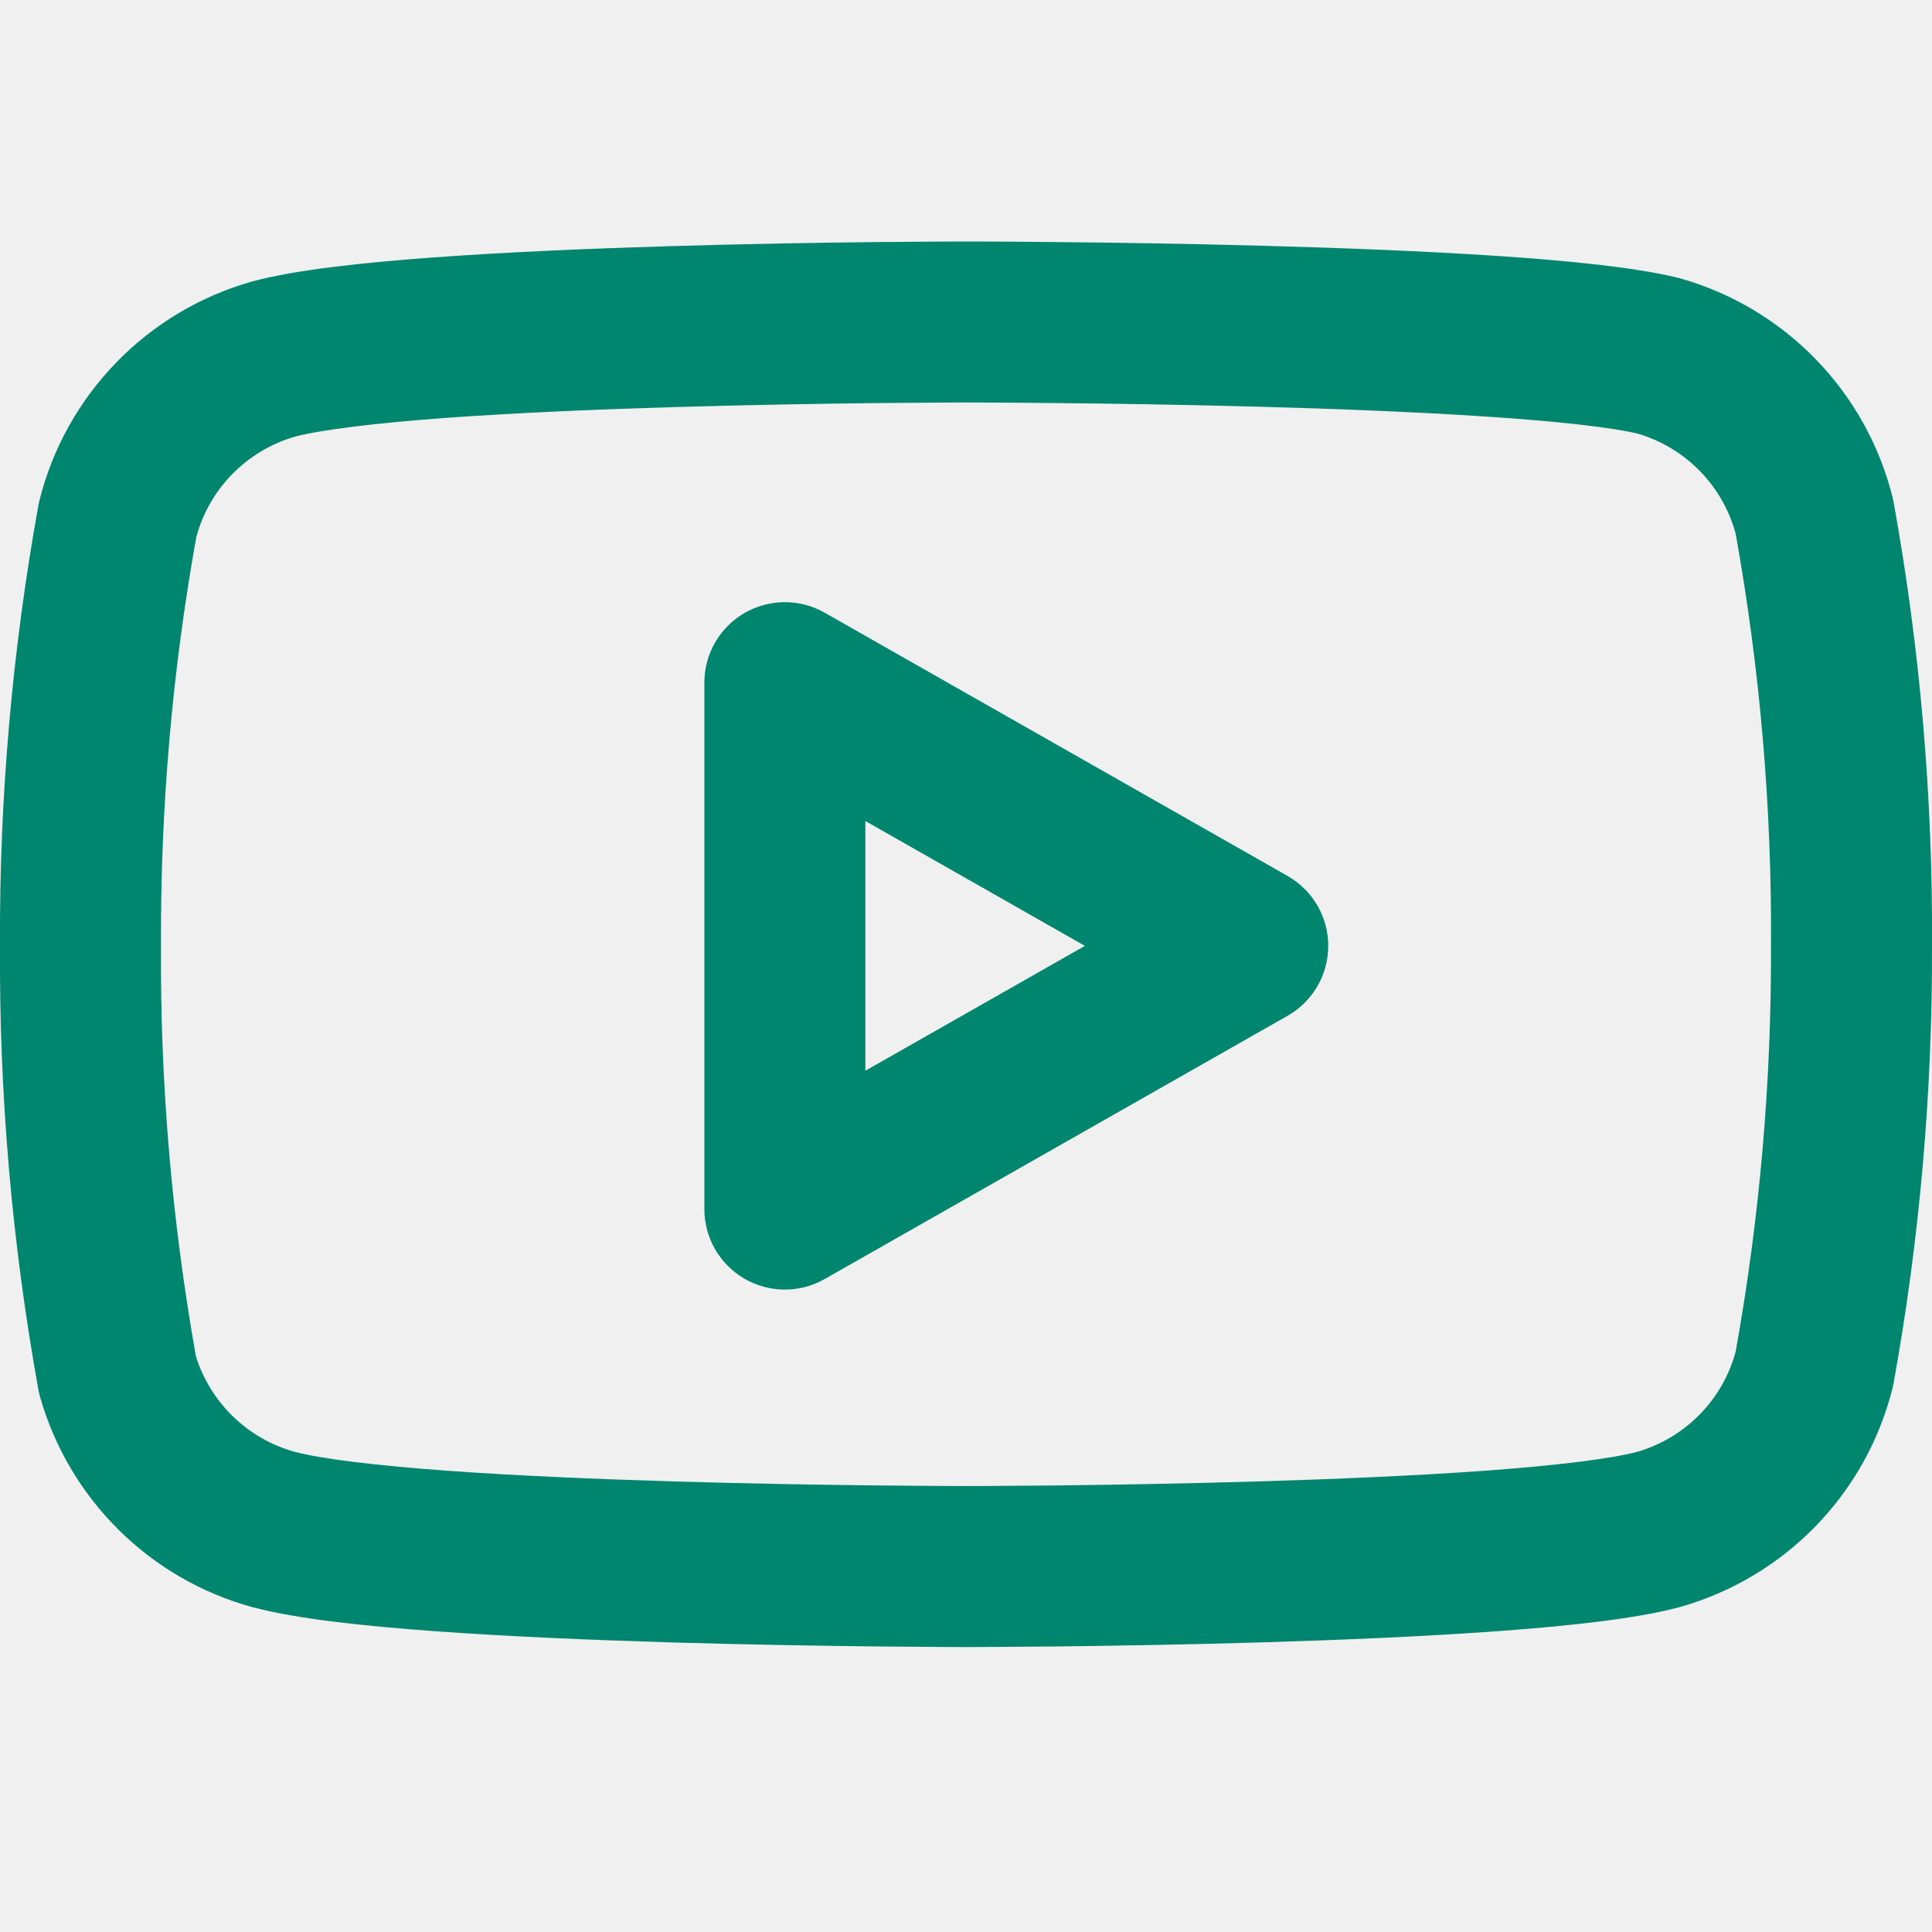
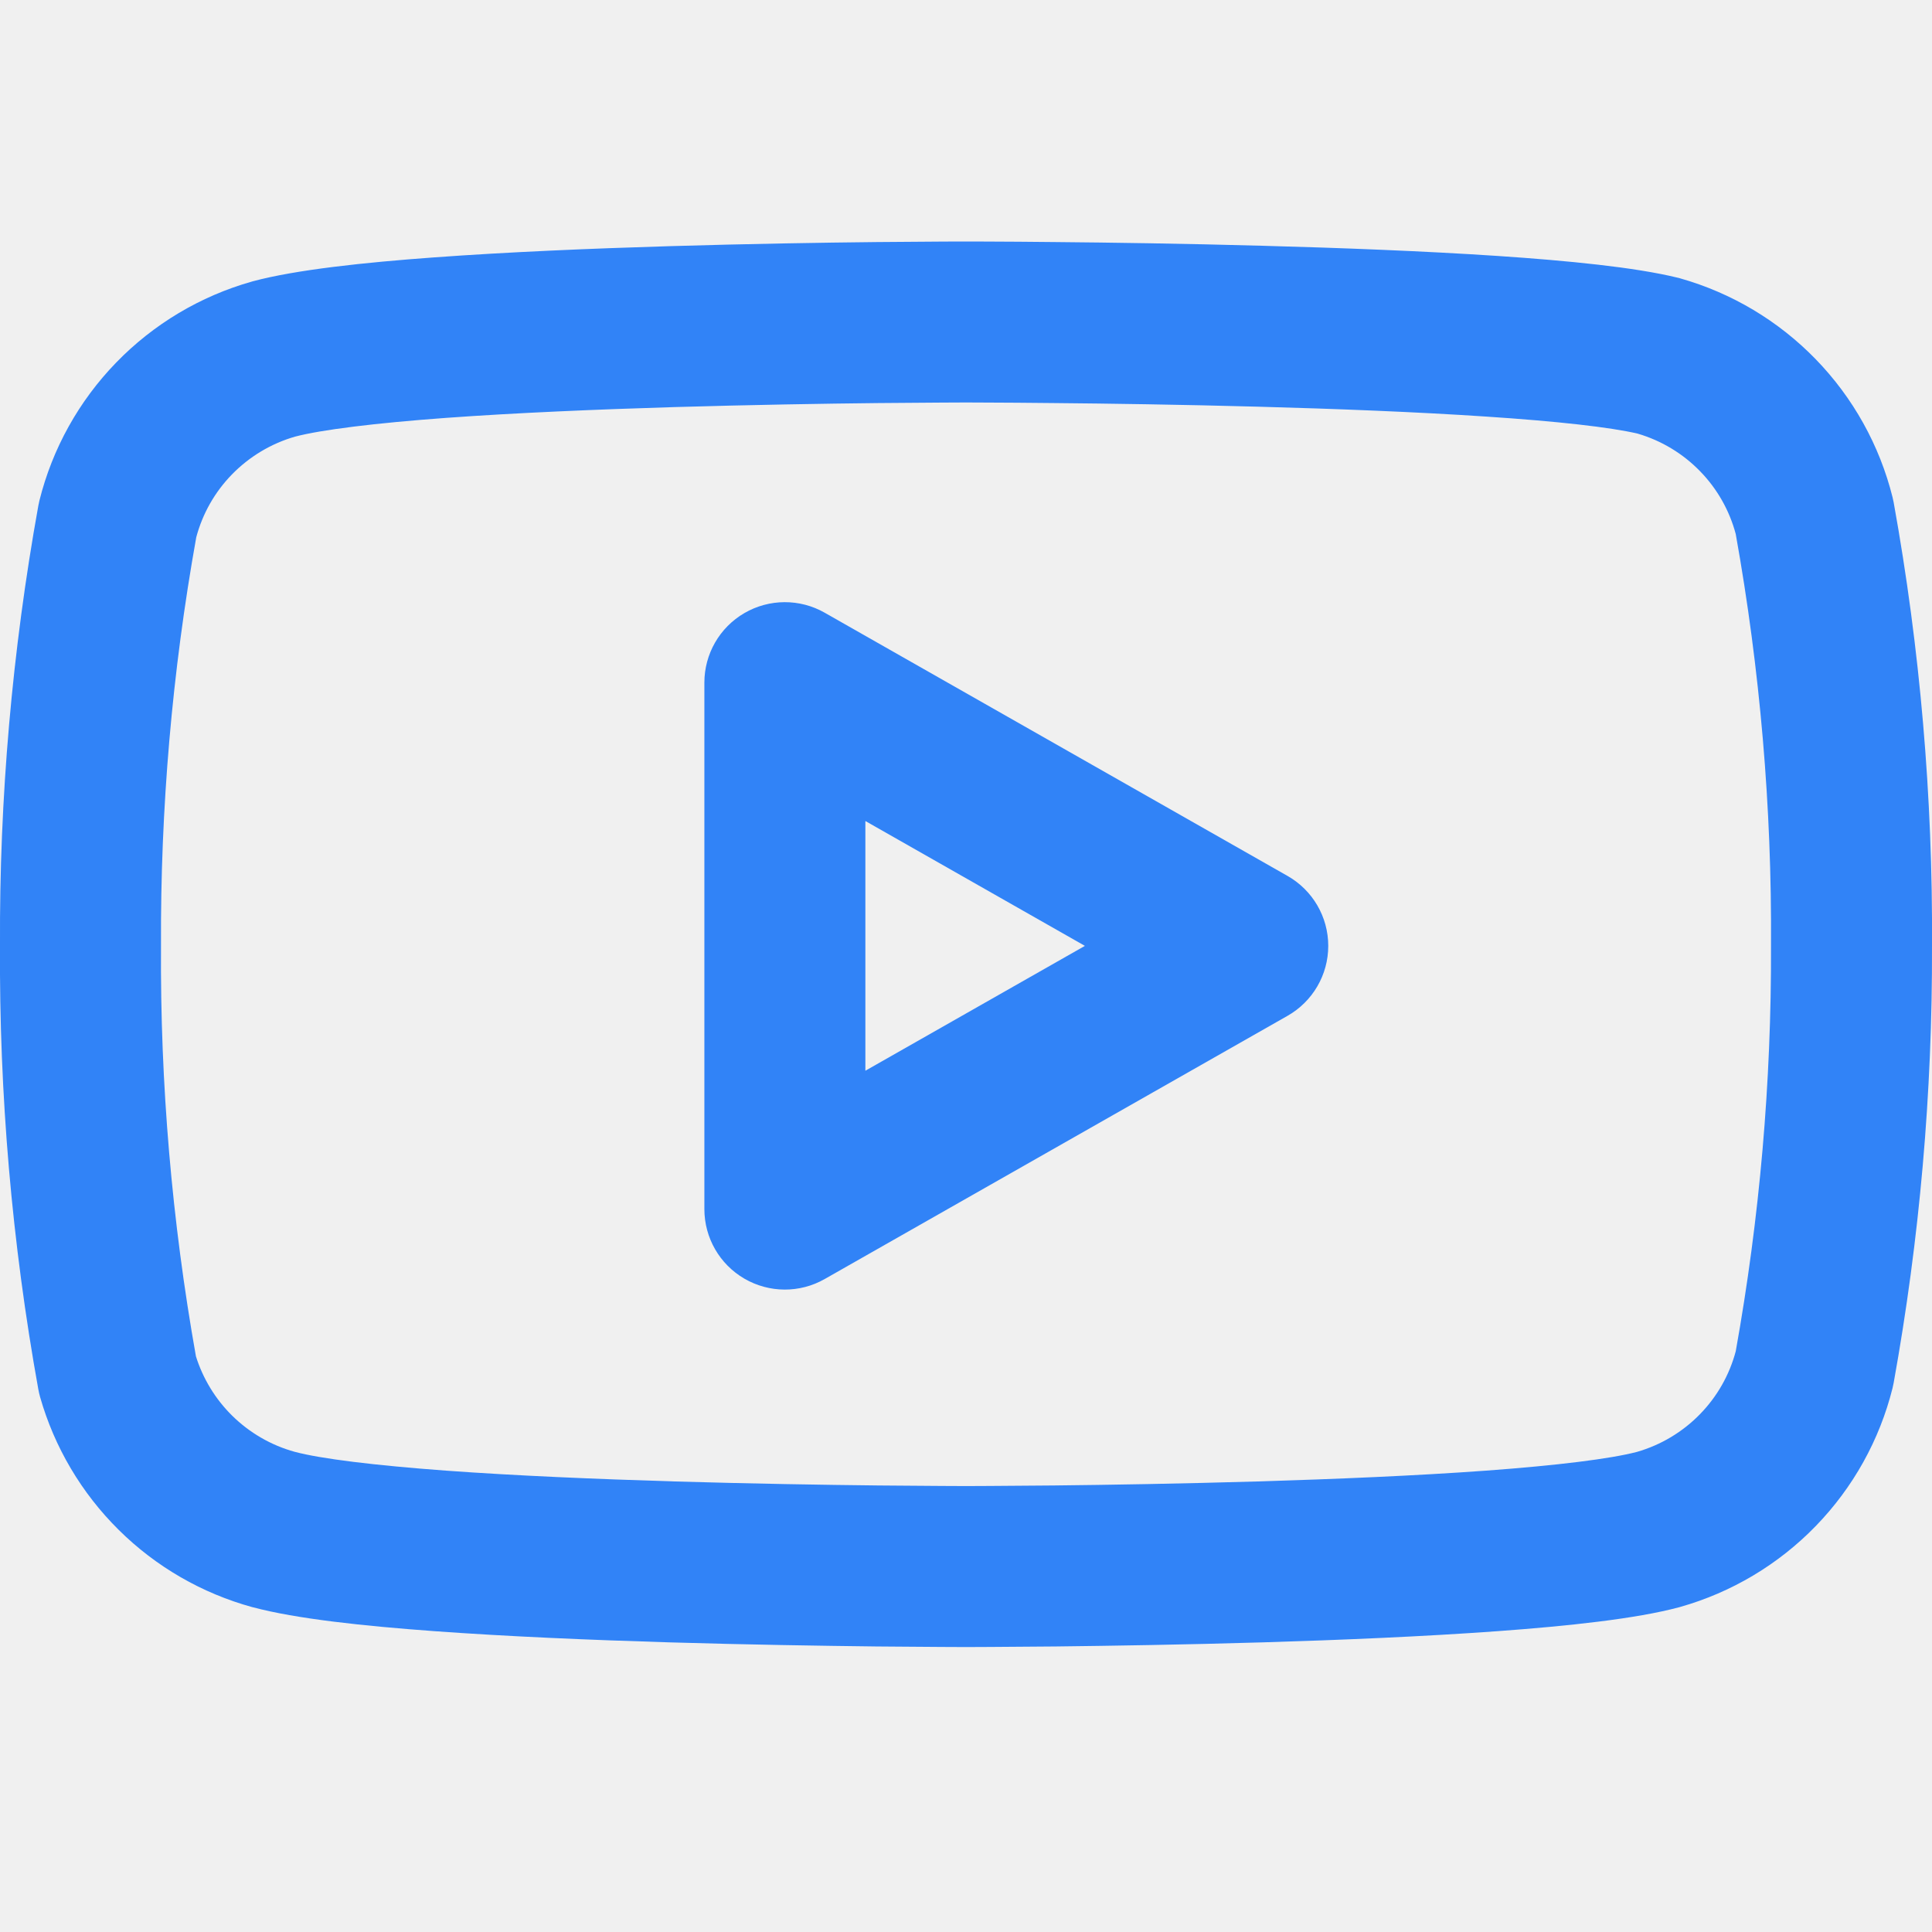
<svg xmlns="http://www.w3.org/2000/svg" width="24" height="24" viewBox="0 0 24 24" fill="none">
  <g clip-path="url(#clip0_1736_243)">
-     <path fill-rule="evenodd" clip-rule="evenodd" d="M12 3C12 3 12 3 12 4L12 5L11.925 5C11.874 5 11.801 5 11.706 5.001C11.516 5.002 11.242 5.004 10.909 5.007C10.241 5.014 9.334 5.029 8.375 5.057C7.414 5.086 6.409 5.128 5.542 5.191C4.654 5.256 3.994 5.338 3.665 5.424C3.367 5.51 3.096 5.673 2.879 5.896C2.668 6.113 2.516 6.381 2.438 6.674C2.138 8.347 1.992 10.045 2 11.745L2 11.756C1.989 13.463 2.135 15.168 2.434 16.849C2.521 17.126 2.675 17.379 2.882 17.584C3.099 17.798 3.367 17.954 3.661 18.035C3.988 18.122 4.65 18.203 5.542 18.269C6.409 18.332 7.414 18.374 8.375 18.403C9.334 18.431 10.241 18.446 10.909 18.453C11.242 18.456 11.516 18.458 11.706 18.459C11.801 18.46 11.874 18.46 11.925 18.46H12.075C12.126 18.46 12.199 18.46 12.294 18.459C12.484 18.458 12.758 18.456 13.091 18.453C13.759 18.446 14.666 18.431 15.625 18.403C16.586 18.374 17.591 18.332 18.458 18.269C19.346 18.204 20.006 18.122 20.335 18.036C20.633 17.95 20.904 17.788 21.121 17.564C21.332 17.347 21.484 17.079 21.562 16.786C21.86 15.125 22.006 13.441 22 11.754L22 11.744C22.011 10.031 21.864 8.32 21.562 6.634C21.484 6.341 21.332 6.073 21.121 5.856C20.907 5.635 20.64 5.474 20.345 5.387C20.005 5.307 19.343 5.233 18.464 5.175C17.596 5.117 16.589 5.078 15.628 5.052C14.668 5.026 13.76 5.013 13.092 5.007C12.758 5.003 12.485 5.002 12.295 5.001L12.076 5L12 5L12 4C12 3 12 3 12 3L12.08 3C12.131 3 12.207 3 12.303 3.001C12.496 3.002 12.774 3.003 13.112 3.007C13.787 3.013 14.707 3.026 15.682 3.053C16.656 3.079 17.692 3.119 18.597 3.179C19.477 3.238 20.311 3.32 20.837 3.449C20.849 3.451 20.861 3.454 20.872 3.458C21.512 3.639 22.093 3.986 22.556 4.463C23.02 4.941 23.349 5.532 23.51 6.177C23.515 6.199 23.52 6.221 23.524 6.242C23.852 8.06 24.011 9.904 24 11.751C24.006 13.571 23.847 15.387 23.524 17.177C23.52 17.199 23.515 17.221 23.51 17.243C23.349 17.888 23.02 18.479 22.556 18.957C22.093 19.434 21.512 19.781 20.872 19.962L20.858 19.966C20.325 20.109 19.483 20.199 18.603 20.263C17.696 20.329 16.659 20.373 15.685 20.402C14.709 20.431 13.789 20.445 13.113 20.453C12.774 20.456 12.497 20.458 12.304 20.459C12.207 20.46 12.132 20.46 12.08 20.46L12.001 20.46L11.92 20.46C11.868 20.46 11.793 20.46 11.696 20.459C11.503 20.458 11.226 20.456 10.887 20.453C10.211 20.445 9.291 20.431 8.315 20.402C7.341 20.373 6.304 20.329 5.397 20.263C4.517 20.199 3.675 20.109 3.142 19.966L3.136 19.965C2.509 19.793 1.937 19.463 1.475 19.005C1.013 18.548 0.676 17.979 0.498 17.354C0.489 17.322 0.482 17.29 0.476 17.258C0.148 15.44 -0.011 13.596 7.33562e-06 11.749C-0.009 9.916 0.151 8.086 0.476 6.283C0.48 6.261 0.485 6.239 0.49 6.217C0.651 5.572 0.98 4.981 1.444 4.503C1.907 4.026 2.488 3.679 3.128 3.498L3.142 3.494C3.675 3.351 4.517 3.261 5.397 3.197C6.304 3.131 7.341 3.087 8.315 3.058C9.291 3.029 10.211 3.014 10.887 3.007C11.226 3.004 11.503 3.002 11.696 3.001C11.793 3 11.868 3 11.92 3L12 3Z" fill="#00856F" />
-     <path fill-rule="evenodd" clip-rule="evenodd" d="M9.247 7.616C9.555 7.437 9.935 7.435 10.244 7.611L15.994 10.881C16.307 11.059 16.5 11.39 16.5 11.75C16.5 12.11 16.307 12.441 15.994 12.619L10.244 15.889C9.935 16.065 9.555 16.063 9.247 15.884C8.939 15.705 8.75 15.376 8.75 15.02V8.48C8.75 8.124 8.939 7.795 9.247 7.616ZM10.75 10.199V13.301L13.477 11.75L10.75 10.199Z" fill="#00856F" />
+     <path fill-rule="evenodd" clip-rule="evenodd" d="M12 3C12 3 12 3 12 4L12 5L11.925 5C11.874 5 11.801 5 11.706 5.001C11.516 5.002 11.242 5.004 10.909 5.007C10.241 5.014 9.334 5.029 8.375 5.057C7.414 5.086 6.409 5.128 5.542 5.191C4.654 5.256 3.994 5.338 3.665 5.424C3.367 5.51 3.096 5.673 2.879 5.896C2.668 6.113 2.516 6.381 2.438 6.674C2.138 8.347 1.992 10.045 2 11.745L2 11.756C1.989 13.463 2.135 15.168 2.434 16.849C2.521 17.126 2.675 17.379 2.882 17.584C3.099 17.798 3.367 17.954 3.661 18.035C3.988 18.122 4.65 18.203 5.542 18.269C6.409 18.332 7.414 18.374 8.375 18.403C9.334 18.431 10.241 18.446 10.909 18.453C11.242 18.456 11.516 18.458 11.706 18.459C11.801 18.46 11.874 18.46 11.925 18.46H12.075C12.126 18.46 12.199 18.46 12.294 18.459C12.484 18.458 12.758 18.456 13.091 18.453C13.759 18.446 14.666 18.431 15.625 18.403C16.586 18.374 17.591 18.332 18.458 18.269C19.346 18.204 20.006 18.122 20.335 18.036C20.633 17.95 20.904 17.788 21.121 17.564C21.332 17.347 21.484 17.079 21.562 16.786C21.86 15.125 22.006 13.441 22 11.754L22 11.744C22.011 10.031 21.864 8.32 21.562 6.634C21.484 6.341 21.332 6.073 21.121 5.856C20.907 5.635 20.64 5.474 20.345 5.387C20.005 5.307 19.343 5.233 18.464 5.175C17.596 5.117 16.589 5.078 15.628 5.052C14.668 5.026 13.76 5.013 13.092 5.007C12.758 5.003 12.485 5.002 12.295 5.001L12.076 5L12 5L12 4C12 3 12 3 12 3L12.08 3C12.131 3 12.207 3 12.303 3.001C12.496 3.002 12.774 3.003 13.112 3.007C13.787 3.013 14.707 3.026 15.682 3.053C16.656 3.079 17.692 3.119 18.597 3.179C19.477 3.238 20.311 3.32 20.837 3.449C20.849 3.451 20.861 3.454 20.872 3.458C21.512 3.639 22.093 3.986 22.556 4.463C23.02 4.941 23.349 5.532 23.51 6.177C23.515 6.199 23.52 6.221 23.524 6.242C23.852 8.06 24.011 9.904 24 11.751C24.006 13.571 23.847 15.387 23.524 17.177C23.52 17.199 23.515 17.221 23.51 17.243C23.349 17.888 23.02 18.479 22.556 18.957C22.093 19.434 21.512 19.781 20.872 19.962L20.858 19.966C20.325 20.109 19.483 20.199 18.603 20.263C17.696 20.329 16.659 20.373 15.685 20.402C14.709 20.431 13.789 20.445 13.113 20.453C12.774 20.456 12.497 20.458 12.304 20.459C12.207 20.46 12.132 20.46 12.08 20.46L12.001 20.46L11.92 20.46C11.868 20.46 11.793 20.46 11.696 20.459C11.503 20.458 11.226 20.456 10.887 20.453C10.211 20.445 9.291 20.431 8.315 20.402C7.341 20.373 6.304 20.329 5.397 20.263C4.517 20.199 3.675 20.109 3.142 19.966L3.136 19.965C2.509 19.793 1.937 19.463 1.475 19.005C1.013 18.548 0.676 17.979 0.498 17.354C0.489 17.322 0.482 17.29 0.476 17.258C0.148 15.44 -0.011 13.596 7.33562e-06 11.749C-0.009 9.916 0.151 8.086 0.476 6.283C0.48 6.261 0.485 6.239 0.49 6.217C0.651 5.572 0.98 4.981 1.444 4.503C1.907 4.026 2.488 3.679 3.128 3.498L3.142 3.494C3.675 3.351 4.517 3.261 5.397 3.197C6.304 3.131 7.341 3.087 8.315 3.058C9.291 3.029 10.211 3.014 10.887 3.007C11.226 3.004 11.503 3.002 11.696 3.001C11.793 3 11.868 3 11.92 3L12 3Z" fill="#3183F7" />
+     <path fill-rule="evenodd" clip-rule="evenodd" d="M9.247 7.616C9.555 7.437 9.935 7.435 10.244 7.611L15.994 10.881C16.307 11.059 16.5 11.39 16.5 11.75C16.5 12.11 16.307 12.441 15.994 12.619L10.244 15.889C9.935 16.065 9.555 16.063 9.247 15.884C8.939 15.705 8.75 15.376 8.75 15.02V8.48C8.75 8.124 8.939 7.795 9.247 7.616ZM10.75 10.199V13.301L13.477 11.75L10.75 10.199Z" fill="#3183F7" />
  </g>
  <defs>
    <clipPath id="clip0_1736_243">
      <rect width="24" height="24" fill="white" />
    </clipPath>
  </defs>
</svg>
